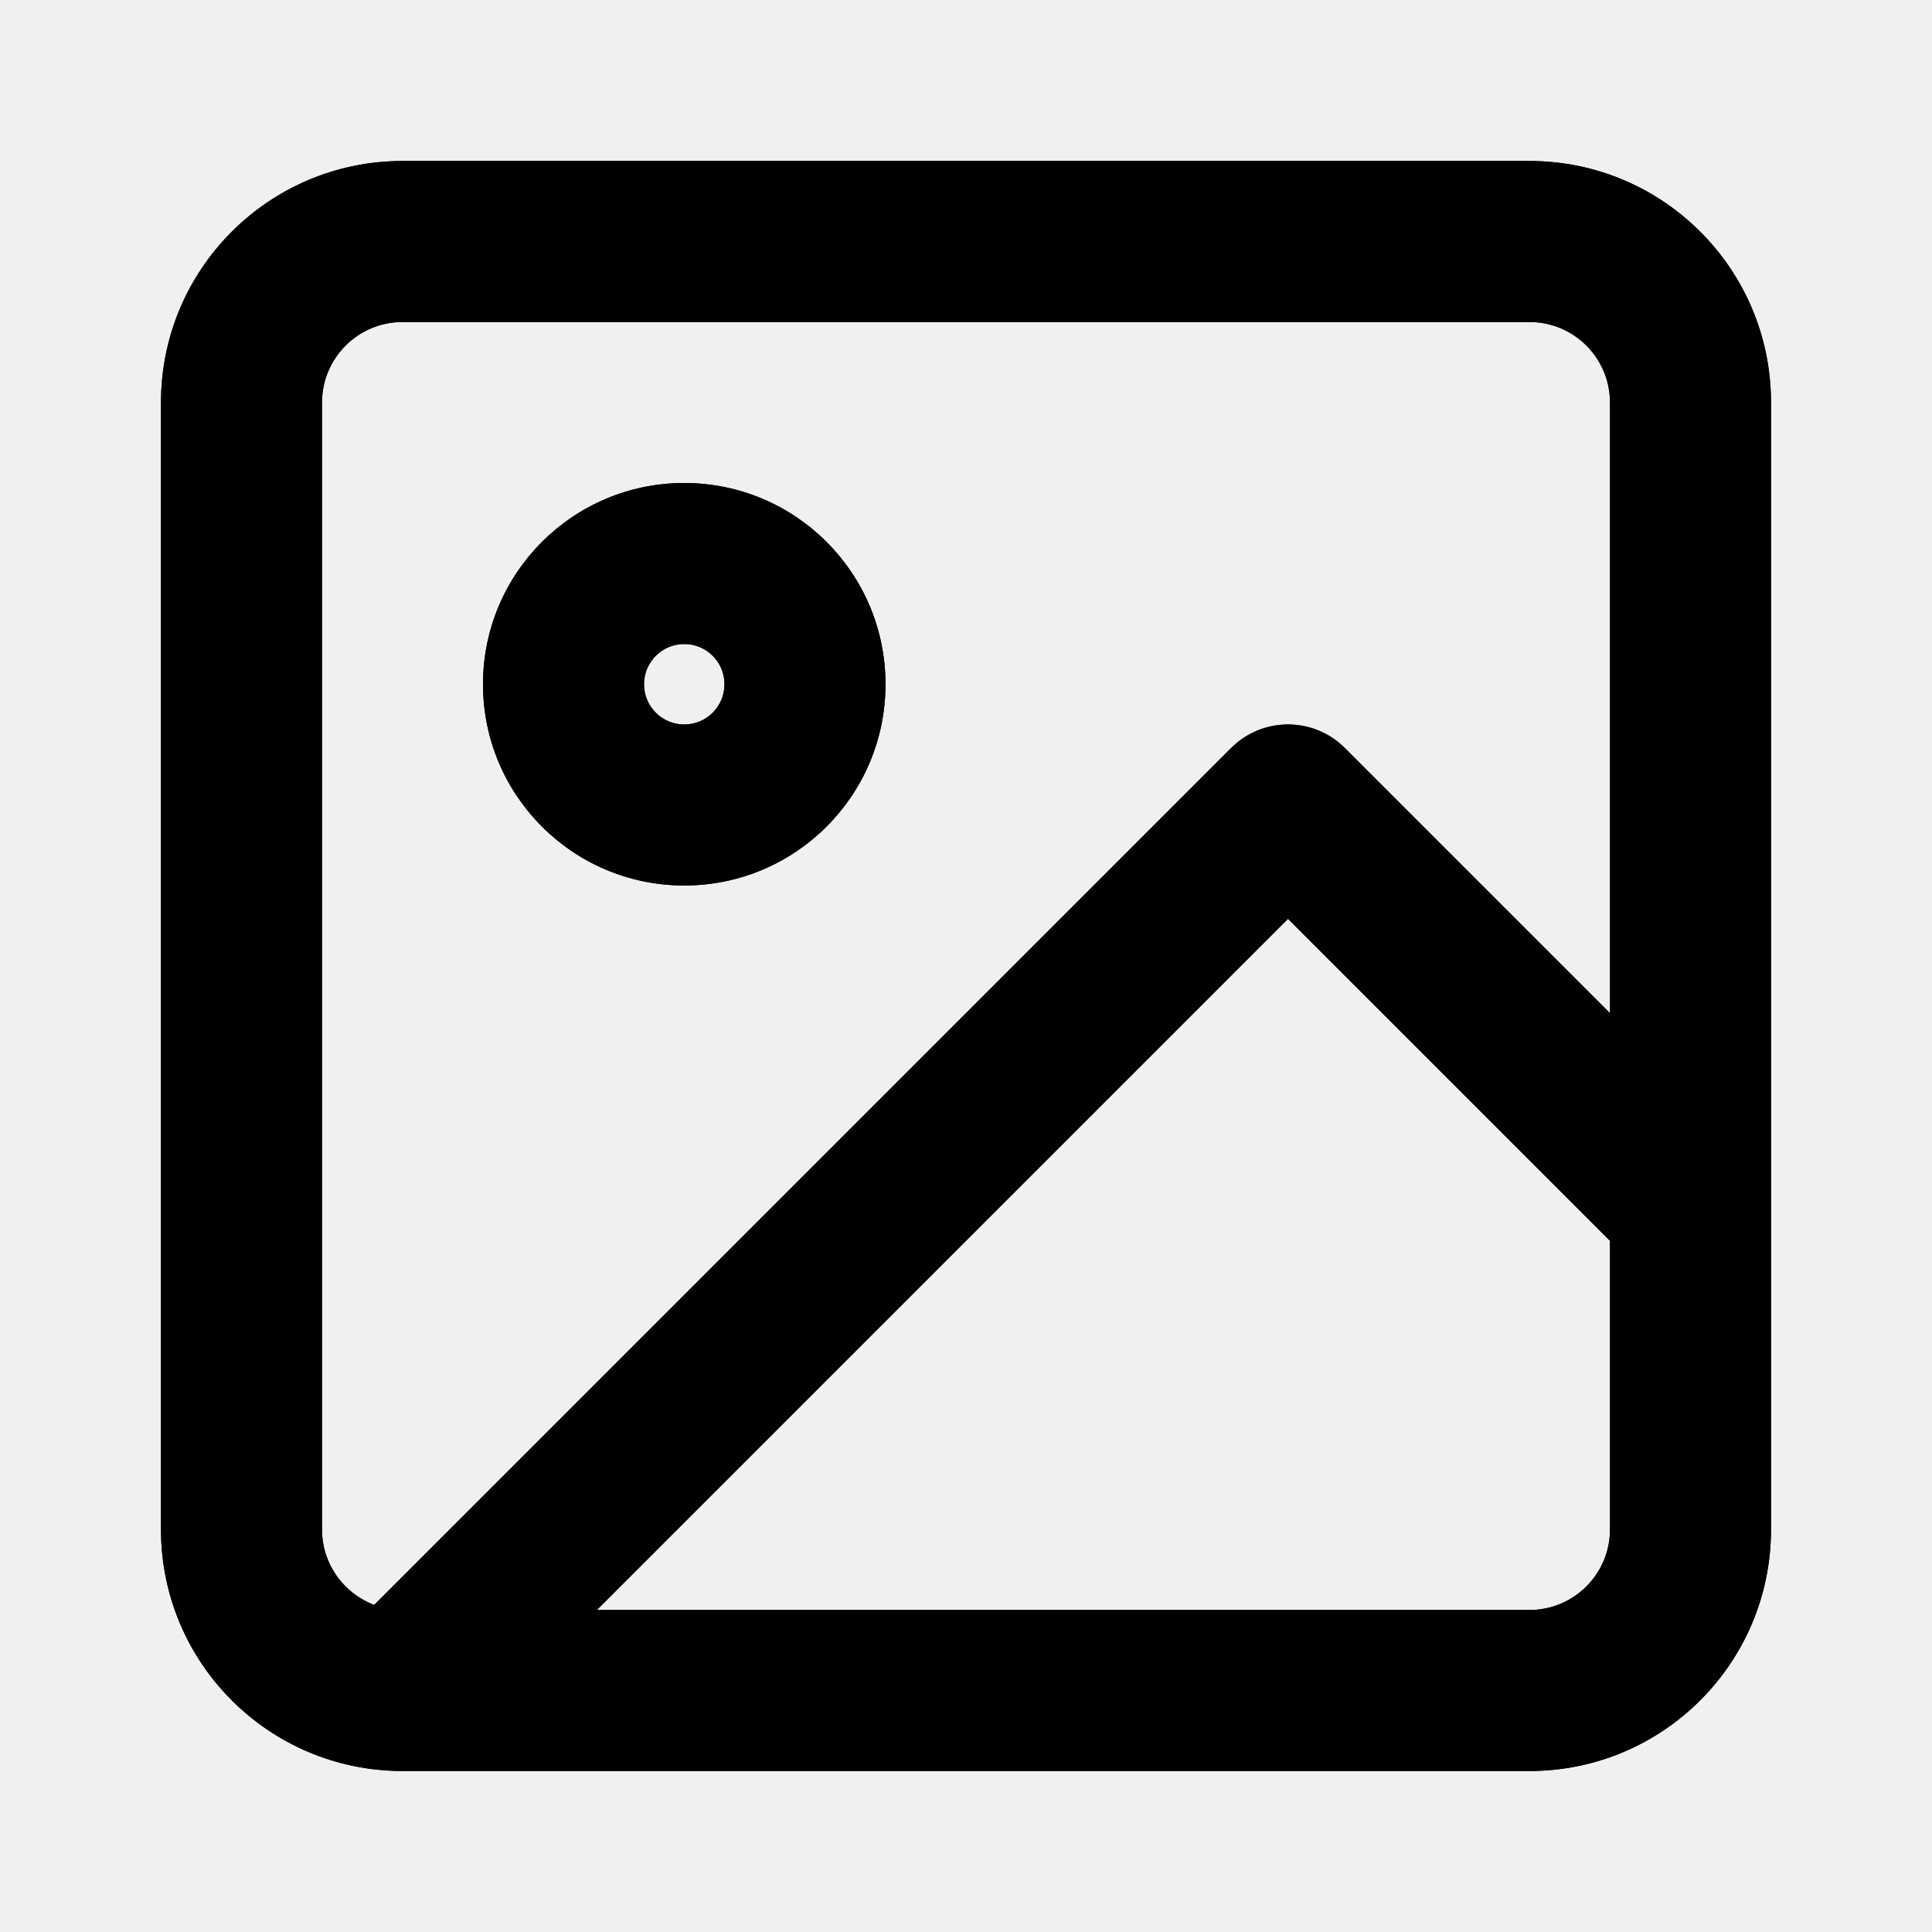
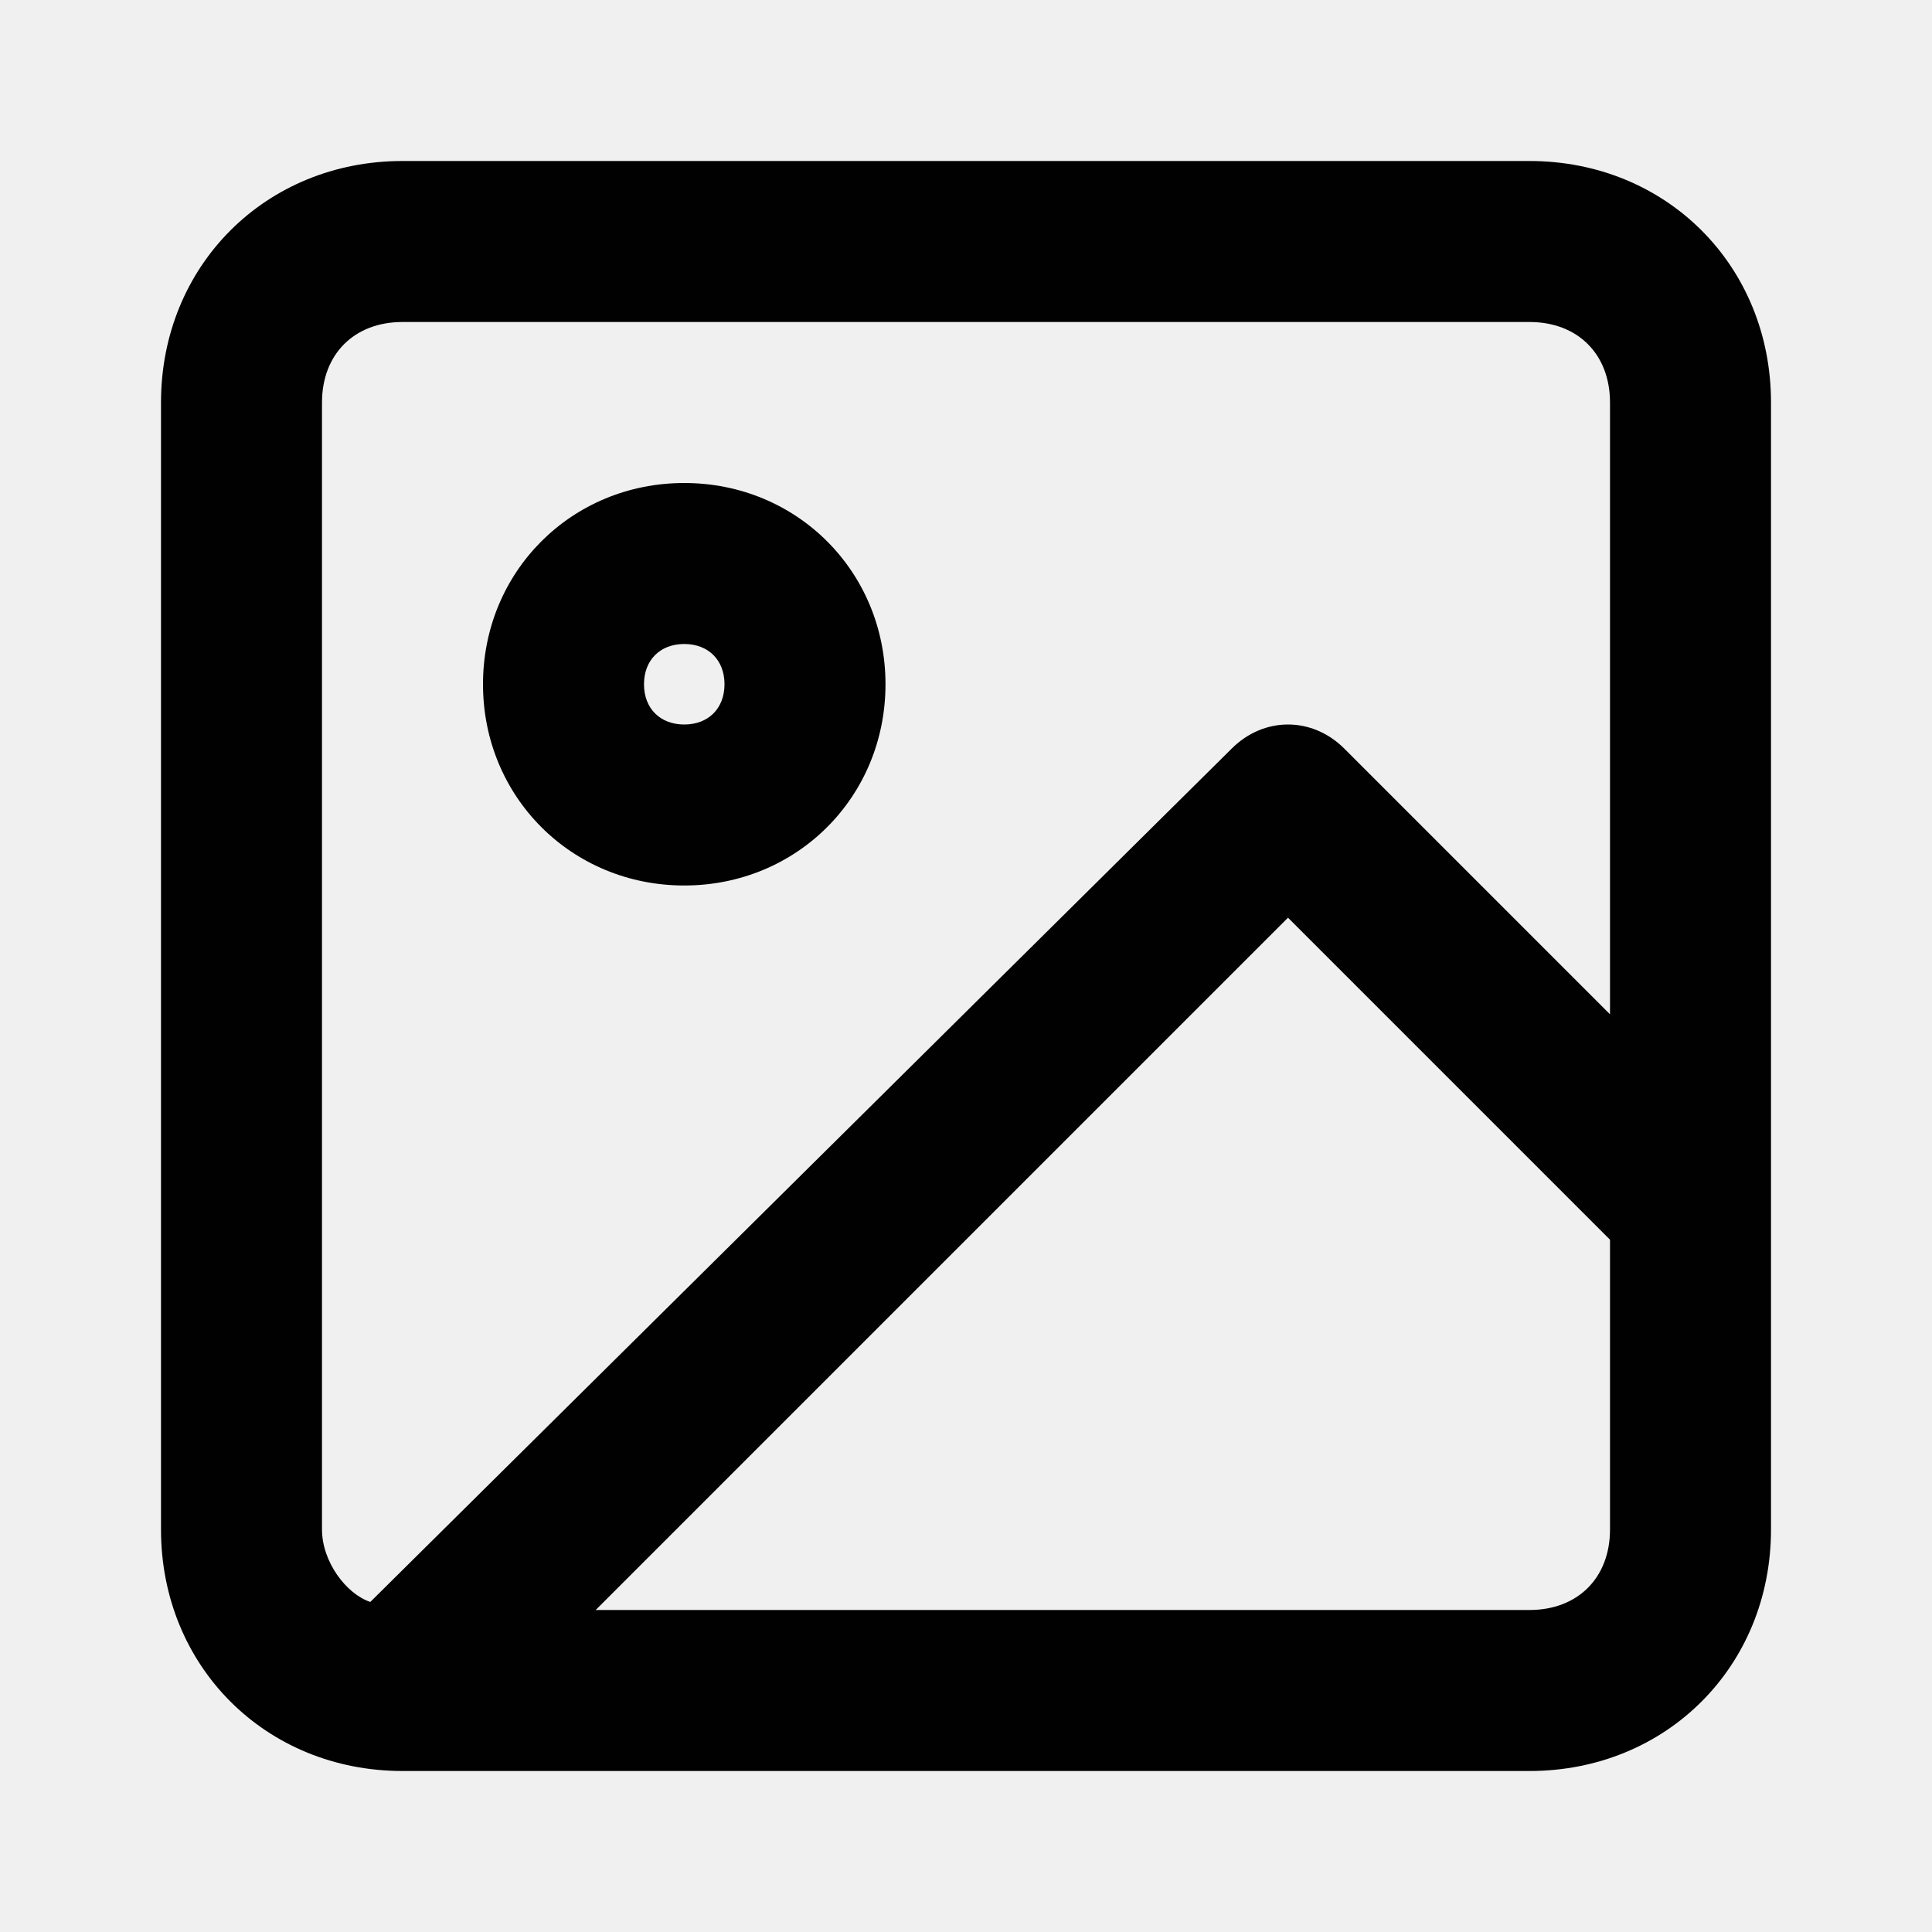
- <svg xmlns="http://www.w3.org/2000/svg" xmlns:xlink="http://www.w3.org/1999/xlink" width="24px" height="24px" viewBox="0 0 24 24" version="1.1">
-   <defs>
-     <path d="M20,12.586 L20,5 C20,4.448 19.552,4 19,4 L5,4 C4.448,4 4,4.448 4,5 L4,19 C4,19.429 4.27,19.795 4.649,19.937 L15.293,9.293 C15.683,8.902 16.317,8.902 16.707,9.293 L20,12.586 Z M20,15.414 L16,11.414 L7.414,20 L19,20 C19.552,20 20,19.552 20,19 L20,15.414 Z M5,2 L19,2 C20.657,2 22,3.343 22,5 L22,19 C22,20.657 20.657,22 19,22 L5,22 C3.343,22 2,20.657 2,19 L2,5 C2,3.343 3.343,2 5,2 Z M8.5,11 C7.119,11 6,9.881 6,8.5 C6,7.119 7.119,6 8.5,6 C9.881,6 11,7.119 11,8.5 C11,9.881 9.881,11 8.5,11 Z M8.5,9 C8.776,9 9,8.776 9,8.5 C9,8.224 8.776,8 8.5,8 C8.224,8 8,8.224 8,8.5 C8,8.776 8.224,9 8.5,9 Z" id="path-1" />
-   </defs>
-   <g id="Symbols" stroke="none" stroke-width="1" fill="none" fill-rule="evenodd">
-     <g id="Resources/icons/image">
-       <mask id="mask-2" fill="white">
-         <use xlink:href="#path-1" />
-       </mask>
-       <use id="Combined-Shape" fill="#000000" fill-rule="nonzero" xlink:href="#path-1" />
-       <g id="Resources/Colour/black" mask="url(#mask-2)" fill="#000000">
-         <rect id="Rectangle" x="0" y="0" width="24" height="24" />
-       </g>
-     </g>
+ <svg xmlns="http://www.w3.org/2000/svg" version="1.1" id="Layer_1" x="0px" y="0px" viewBox="0 0 24 24" enable-background="new 0 0 24 24" xml:space="preserve">
+   <g>
+     <path id="path-1" fill="#010101" d="M20,12.6V5c0-0.6-0.4-1-1-1H5C4.4,4,4,4.4,4,5v14c0,0.4,0.3,0.8,0.6,0.9L15.3,9.3   c0.4-0.4,1-0.4,1.4,0L20,12.6z M20,15.4l-4-4L7.4,20H19c0.6,0,1-0.4,1-1V15.4z M5,2h14c1.7,0,3,1.3,3,3v14c0,1.7-1.3,3-3,3H5   c-1.7,0-3-1.3-3-3V5C2,3.3,3.3,2,5,2z M8.5,11C7.1,11,6,9.9,6,8.5S7.1,6,8.5,6S11,7.1,11,8.5S9.9,11,8.5,11z M8.5,9   C8.8,9,9,8.8,9,8.5S8.8,8,8.5,8S8,8.2,8,8.5S8.2,9,8.5,9z" />
  </g>
</svg>
